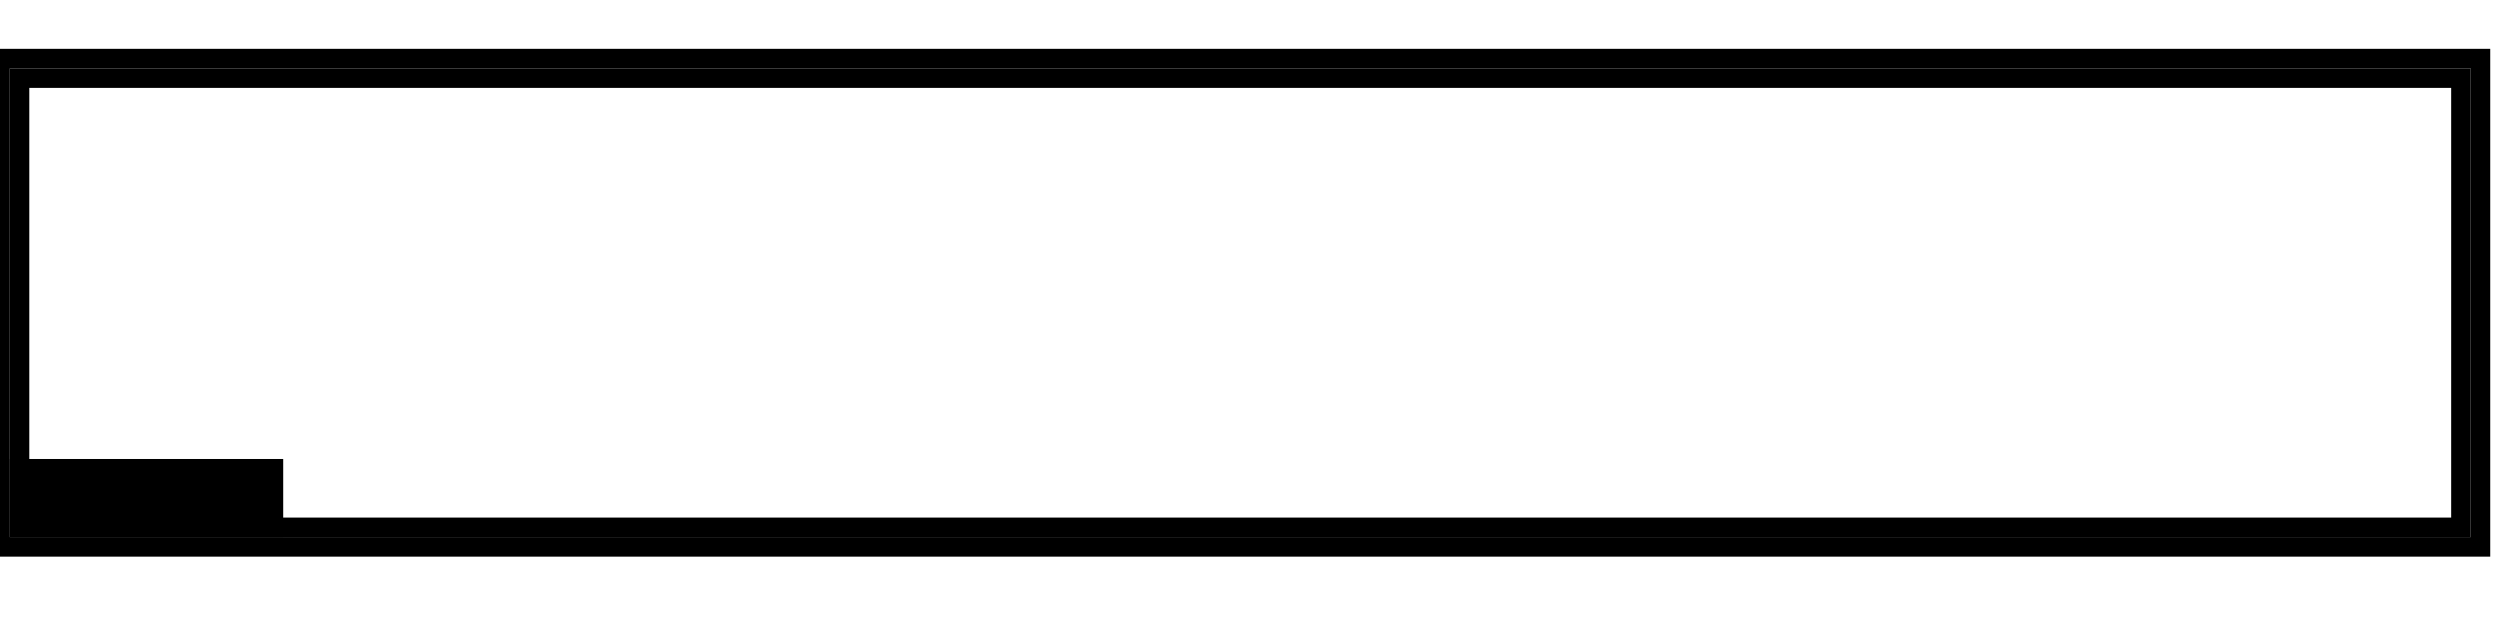
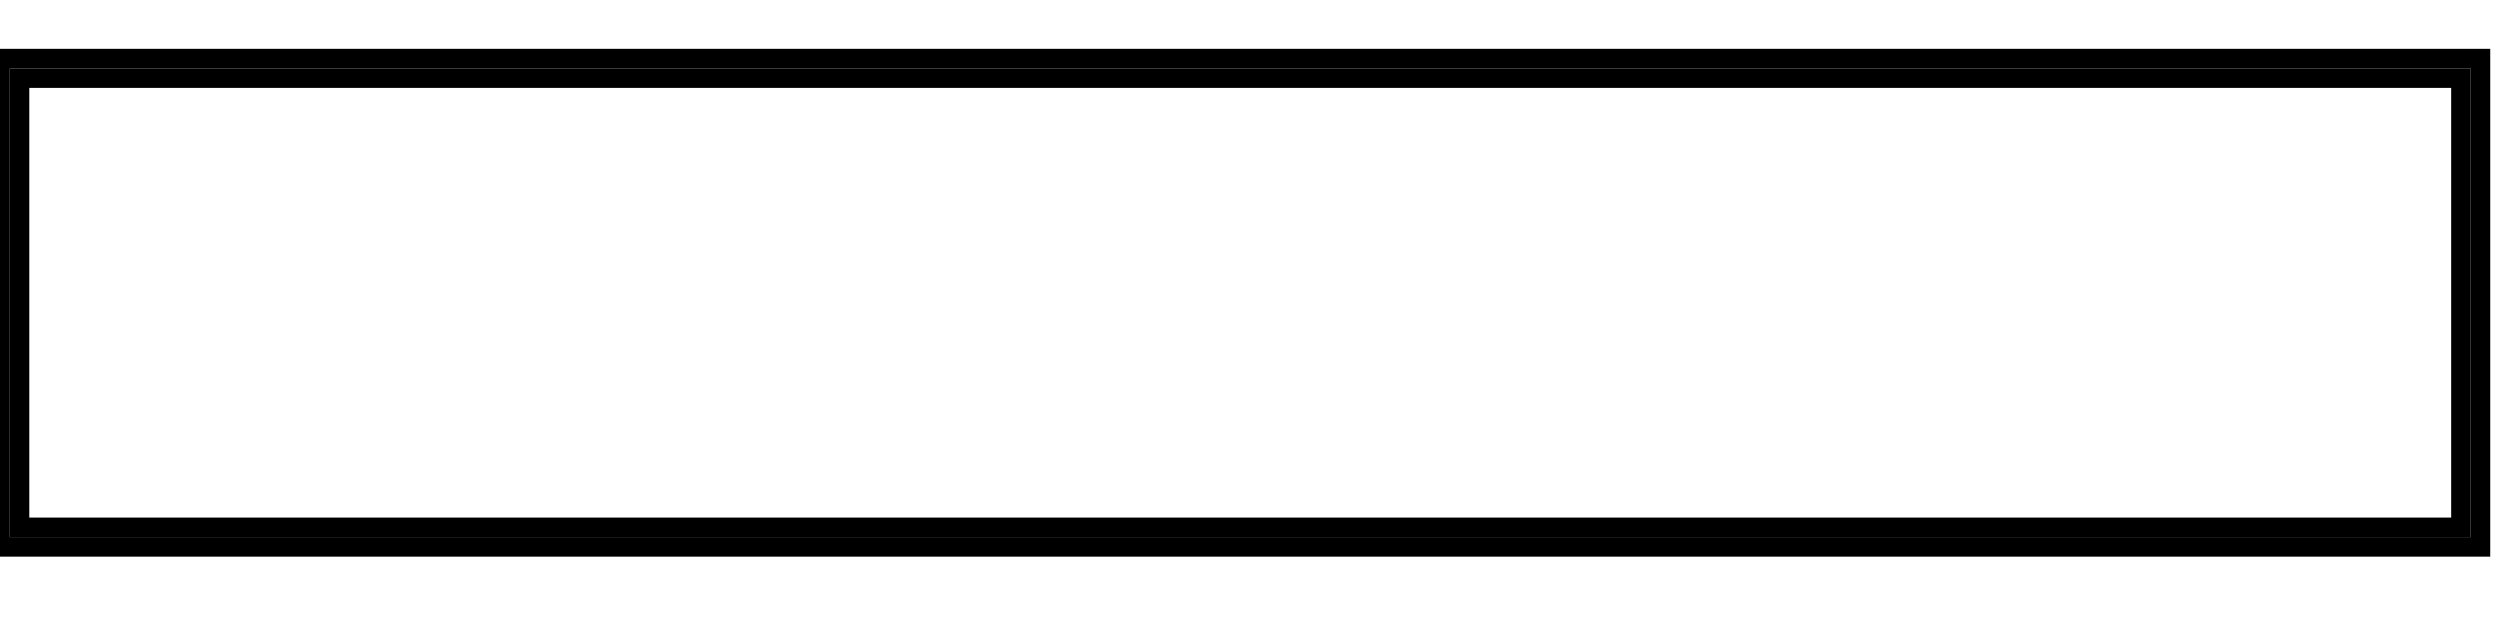
<svg width="128" height="32">
  <g>
    <path stroke="rgb(0,0,0)" fill="none" d="M 0,3 L 127,3 L 127,28 L 0,28 z " />
    <path stroke="rgb(0,0,0)" fill="none" d="M 1,4 L 126,4 L 126,27 L 1,27 z " />
-     <path stroke="rgb(0,0,0)" fill="black" d="M 1,24 L 14,24 L 14,27 L 1,27 z " />
  </g>
</svg>
